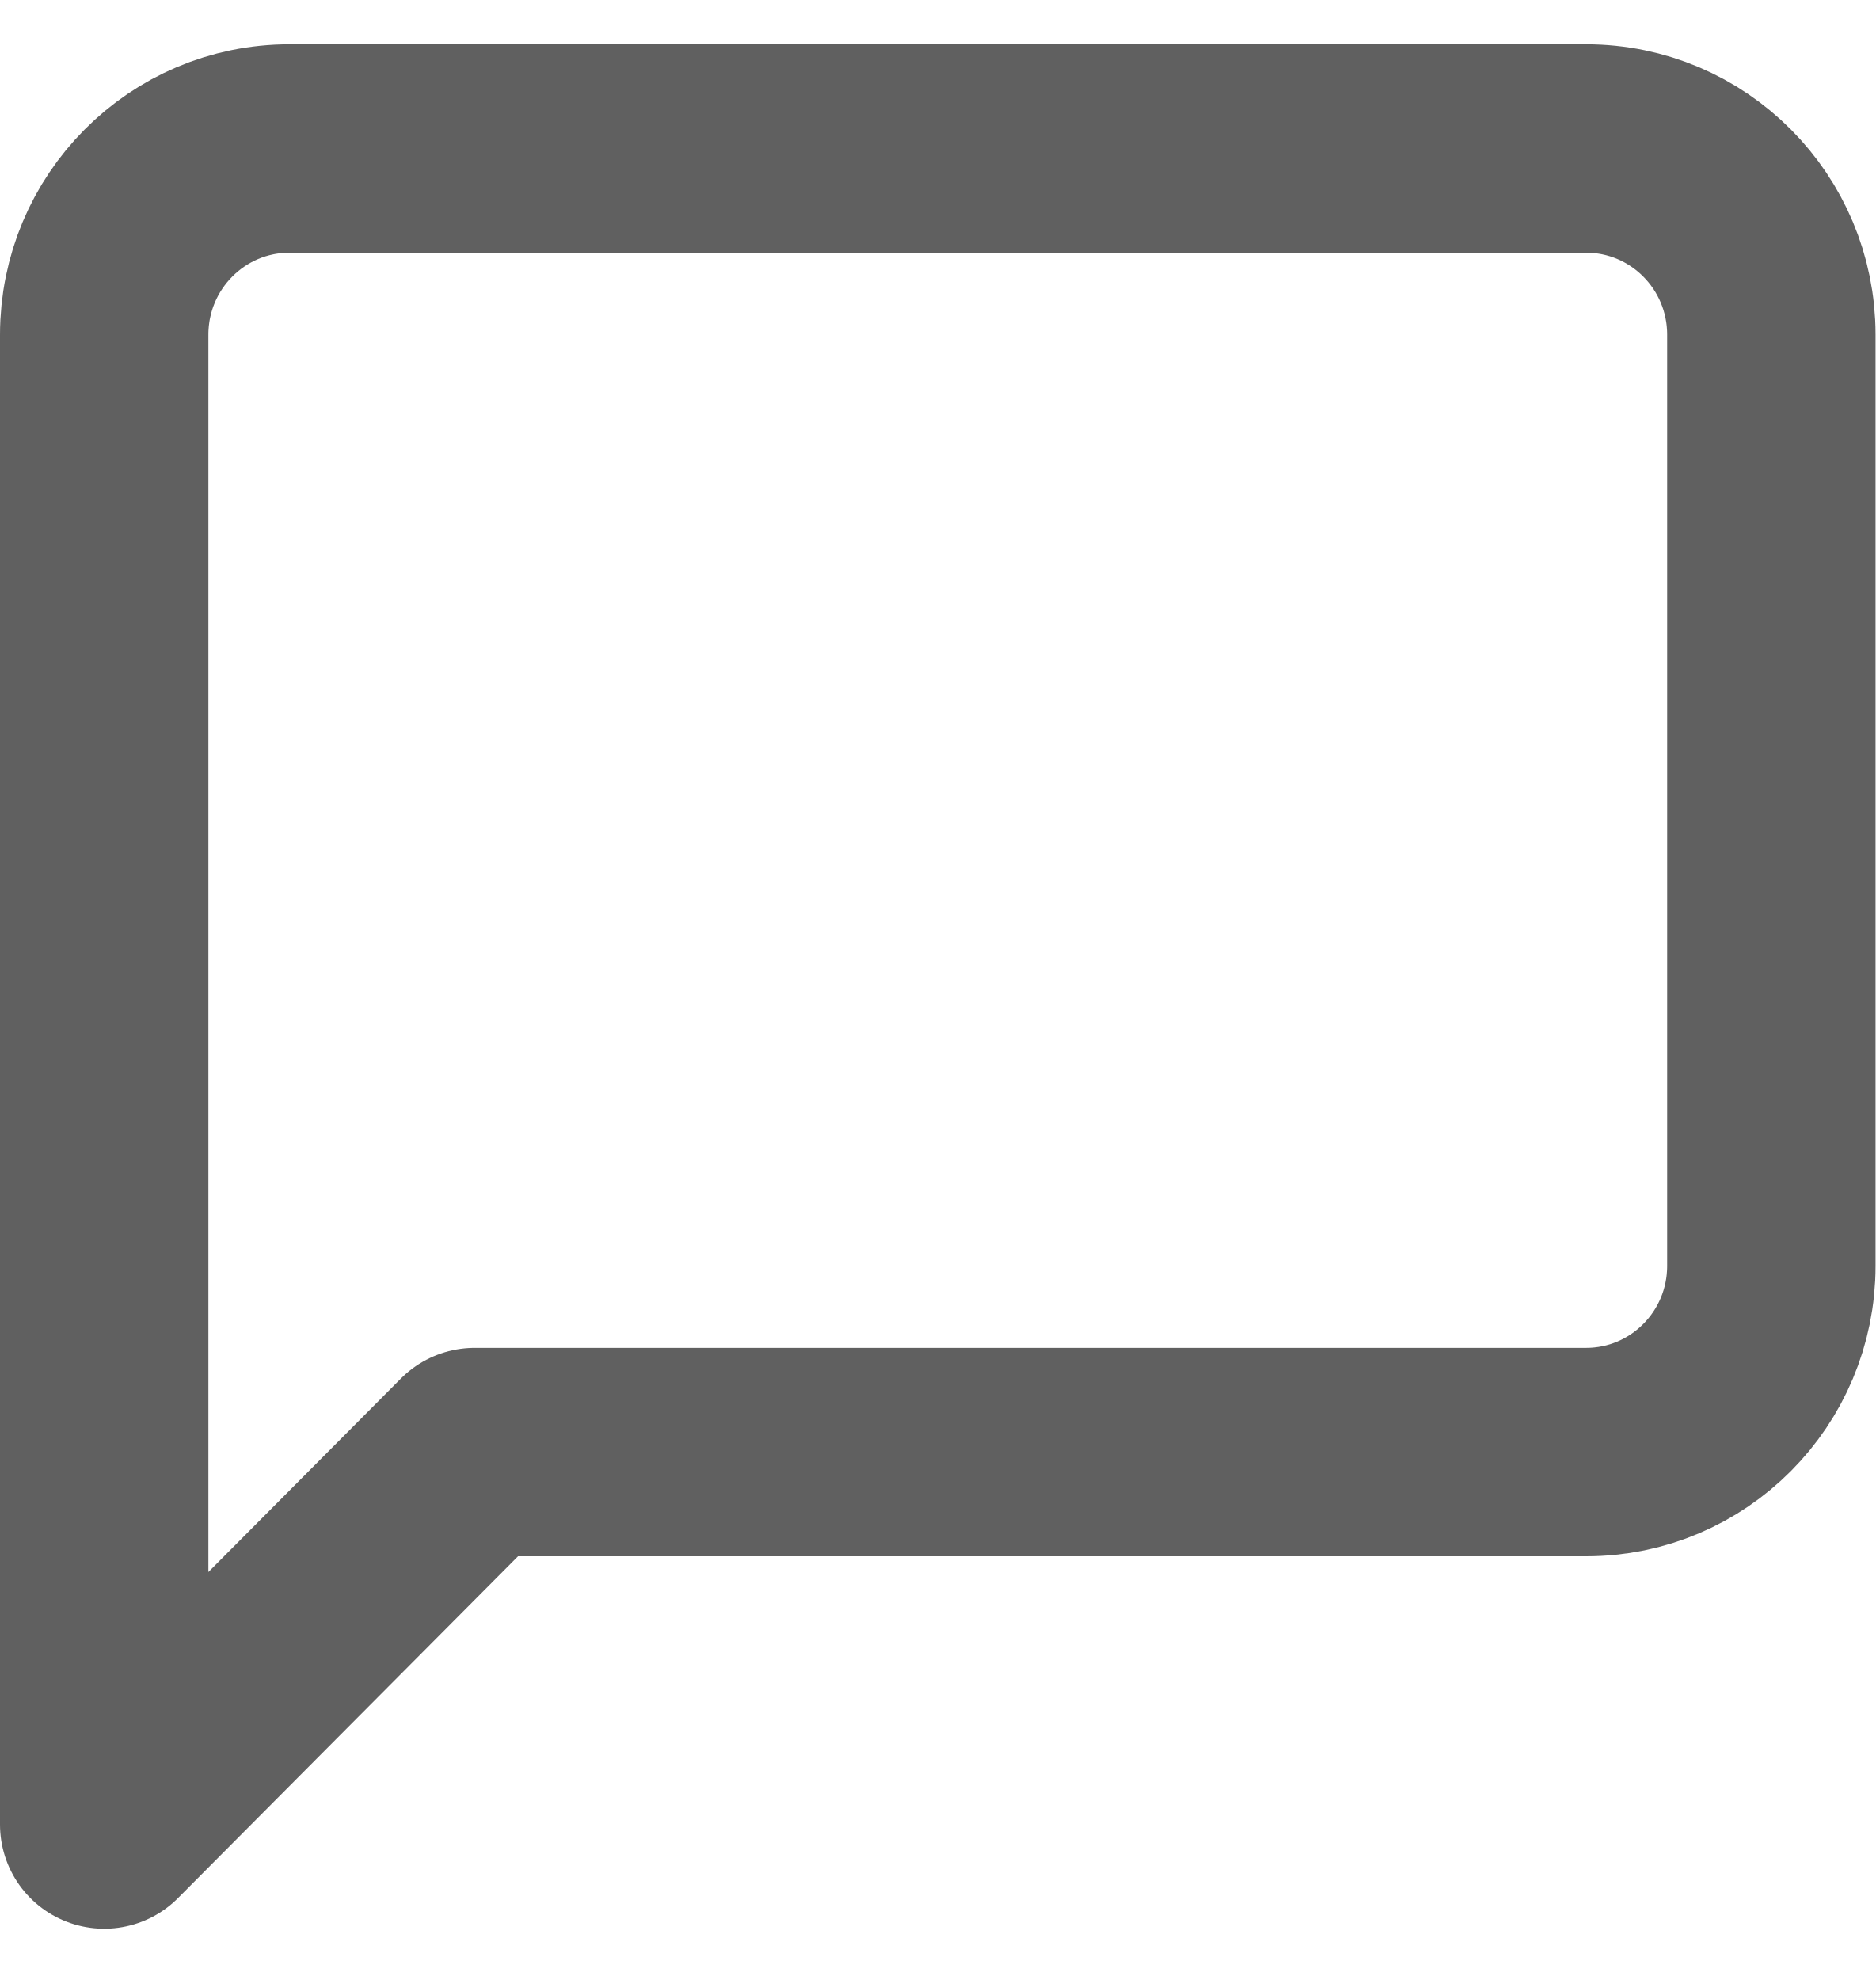
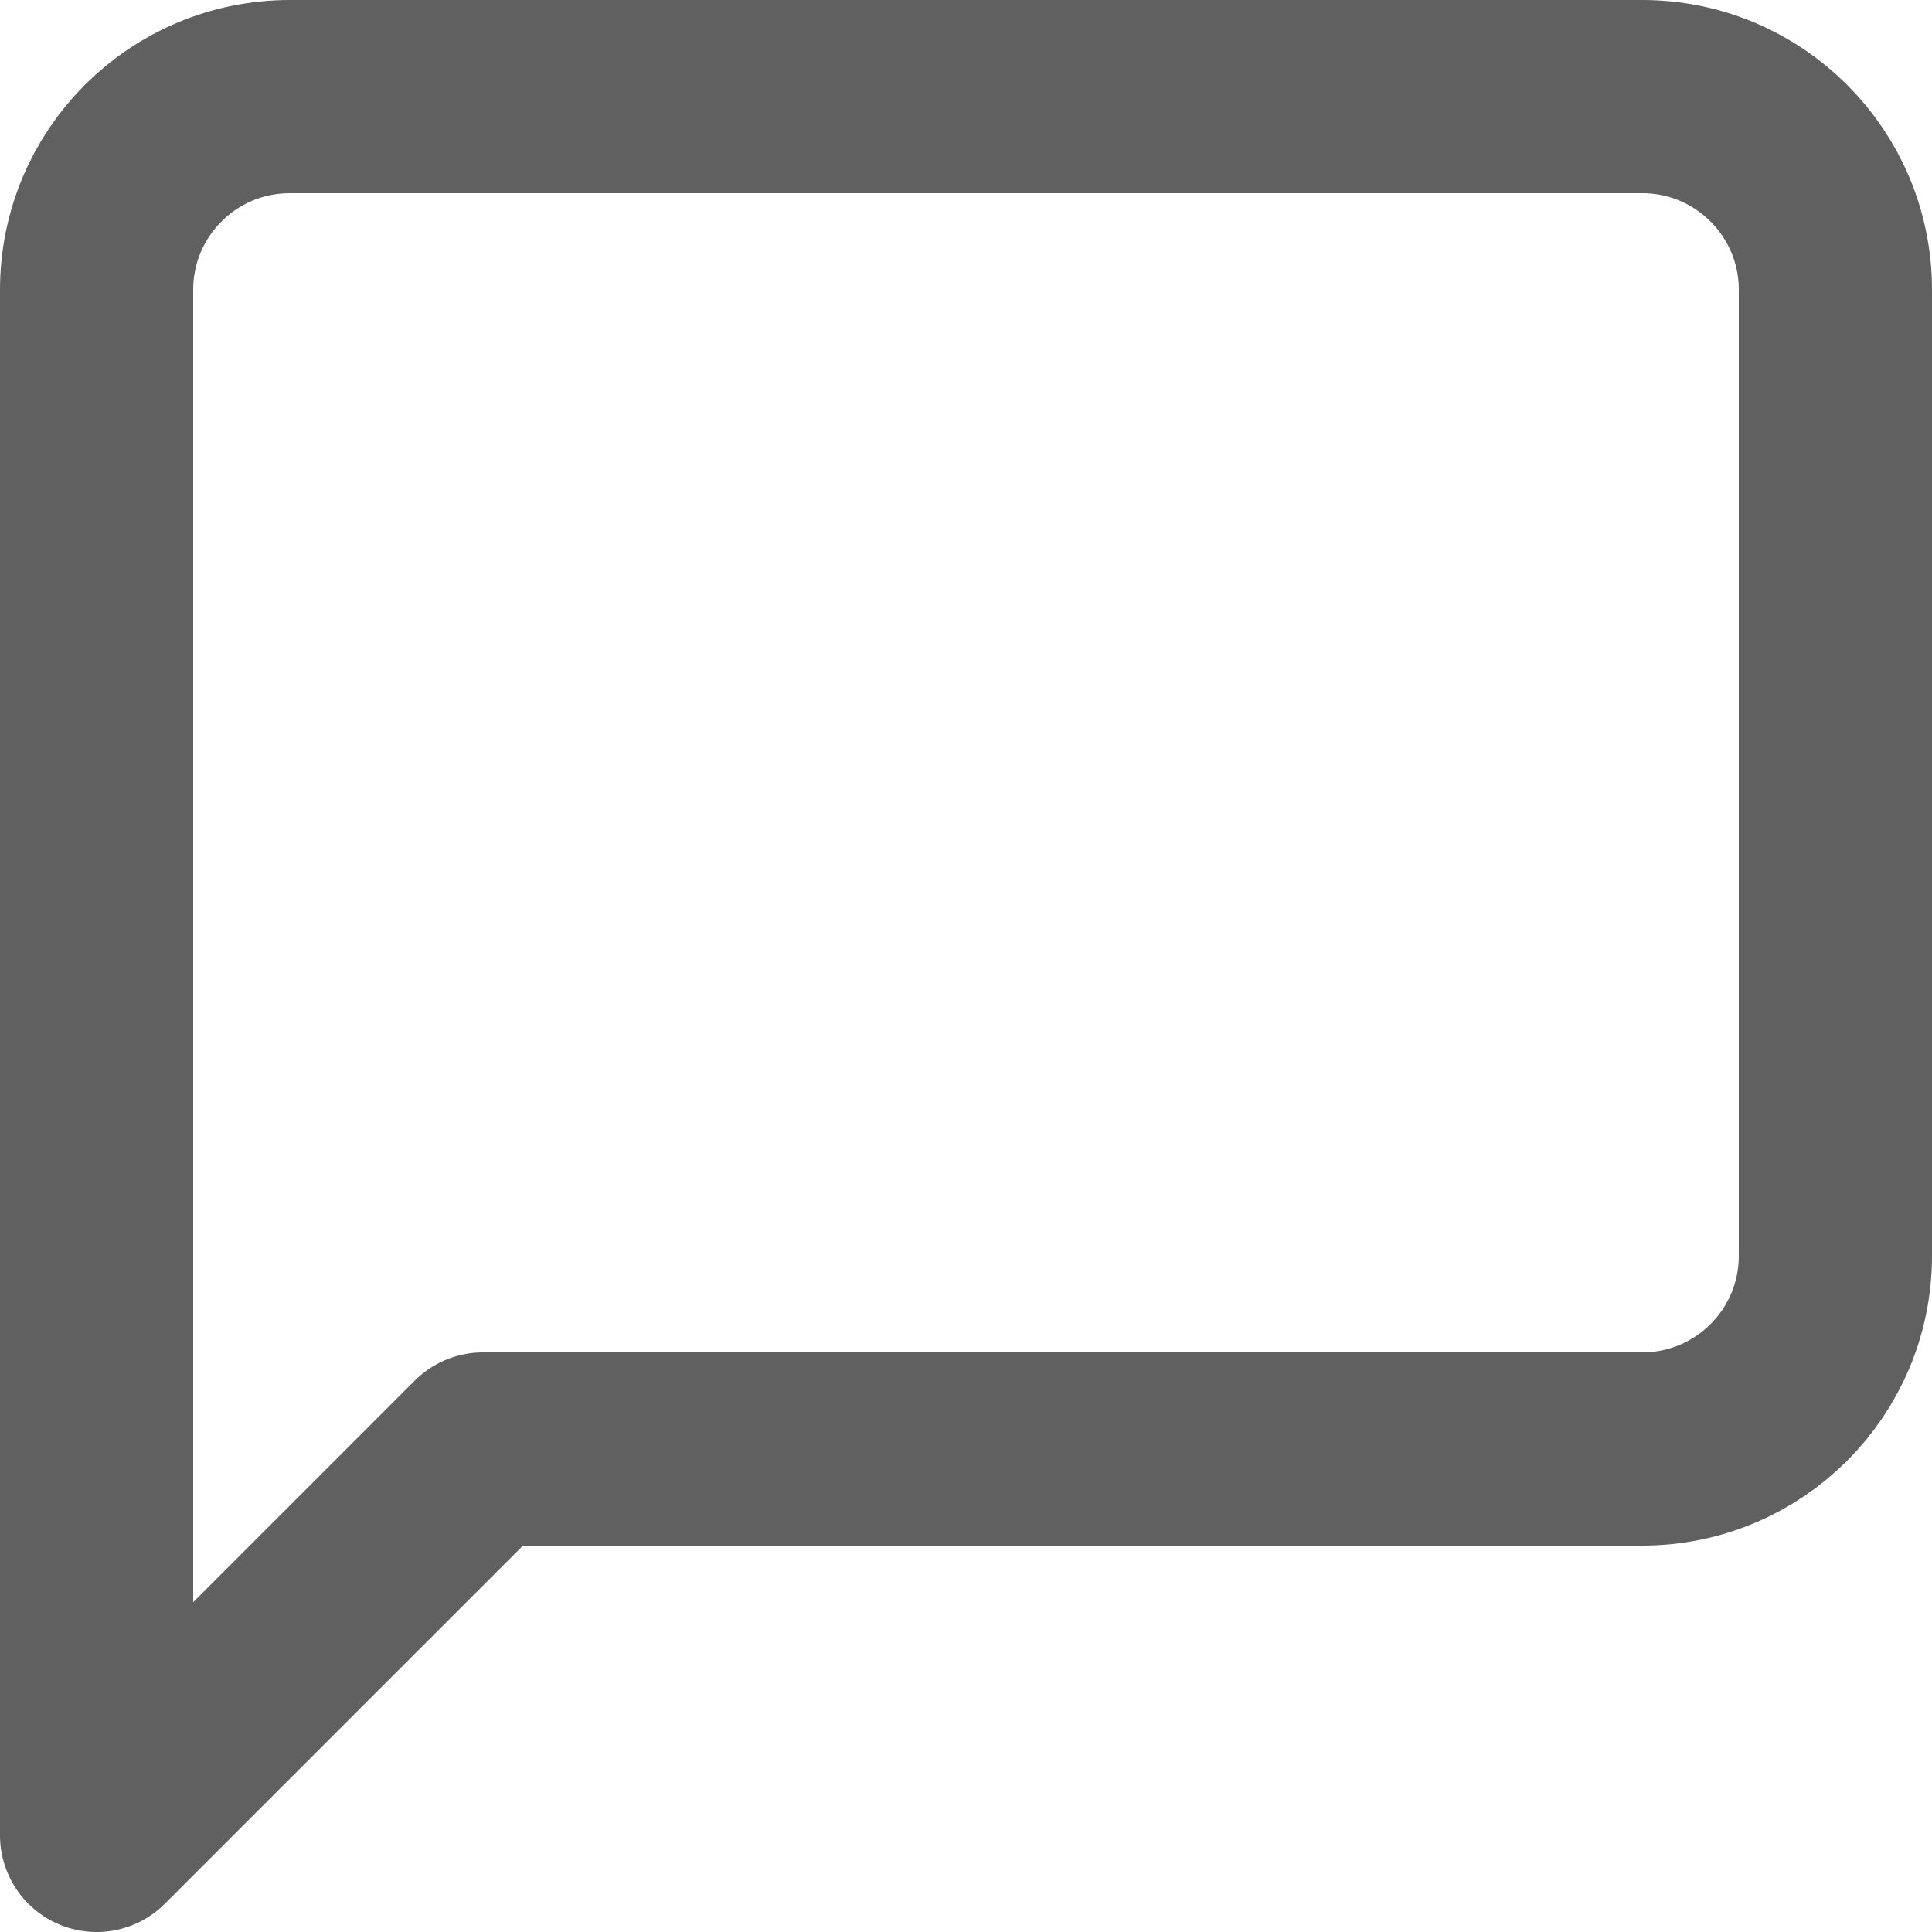
- <svg xmlns="http://www.w3.org/2000/svg" width="18" height="19" viewBox="0 0 18 19" fill="none">
-   <path fill-rule="evenodd" clip-rule="evenodd" d="M17 12.147C17 13.134 16.204 13.934 15.222 13.934H4.556L1 17.508V3.212C1 2.225 1.796 1.425 2.778 1.425H15.222C16.204 1.425 17 2.225 17 3.212V12.147Z" stroke="#606060" stroke-width="2" stroke-linecap="round" stroke-linejoin="round" />
+ <svg xmlns="http://www.w3.org/2000/svg" width="20" height="20" viewBox="0 0 20 20" fill="none">
+   <path fill-rule="evenodd" clip-rule="evenodd" d="M19 13C19 14.105 18.105 15 17 15H5L1 19V3C1 1.895 1.895 1 3 1H17C18.105 1 19 1.895 19 3V13Z" stroke="#606060" stroke-width="2" stroke-linecap="round" stroke-linejoin="round" />
</svg>
